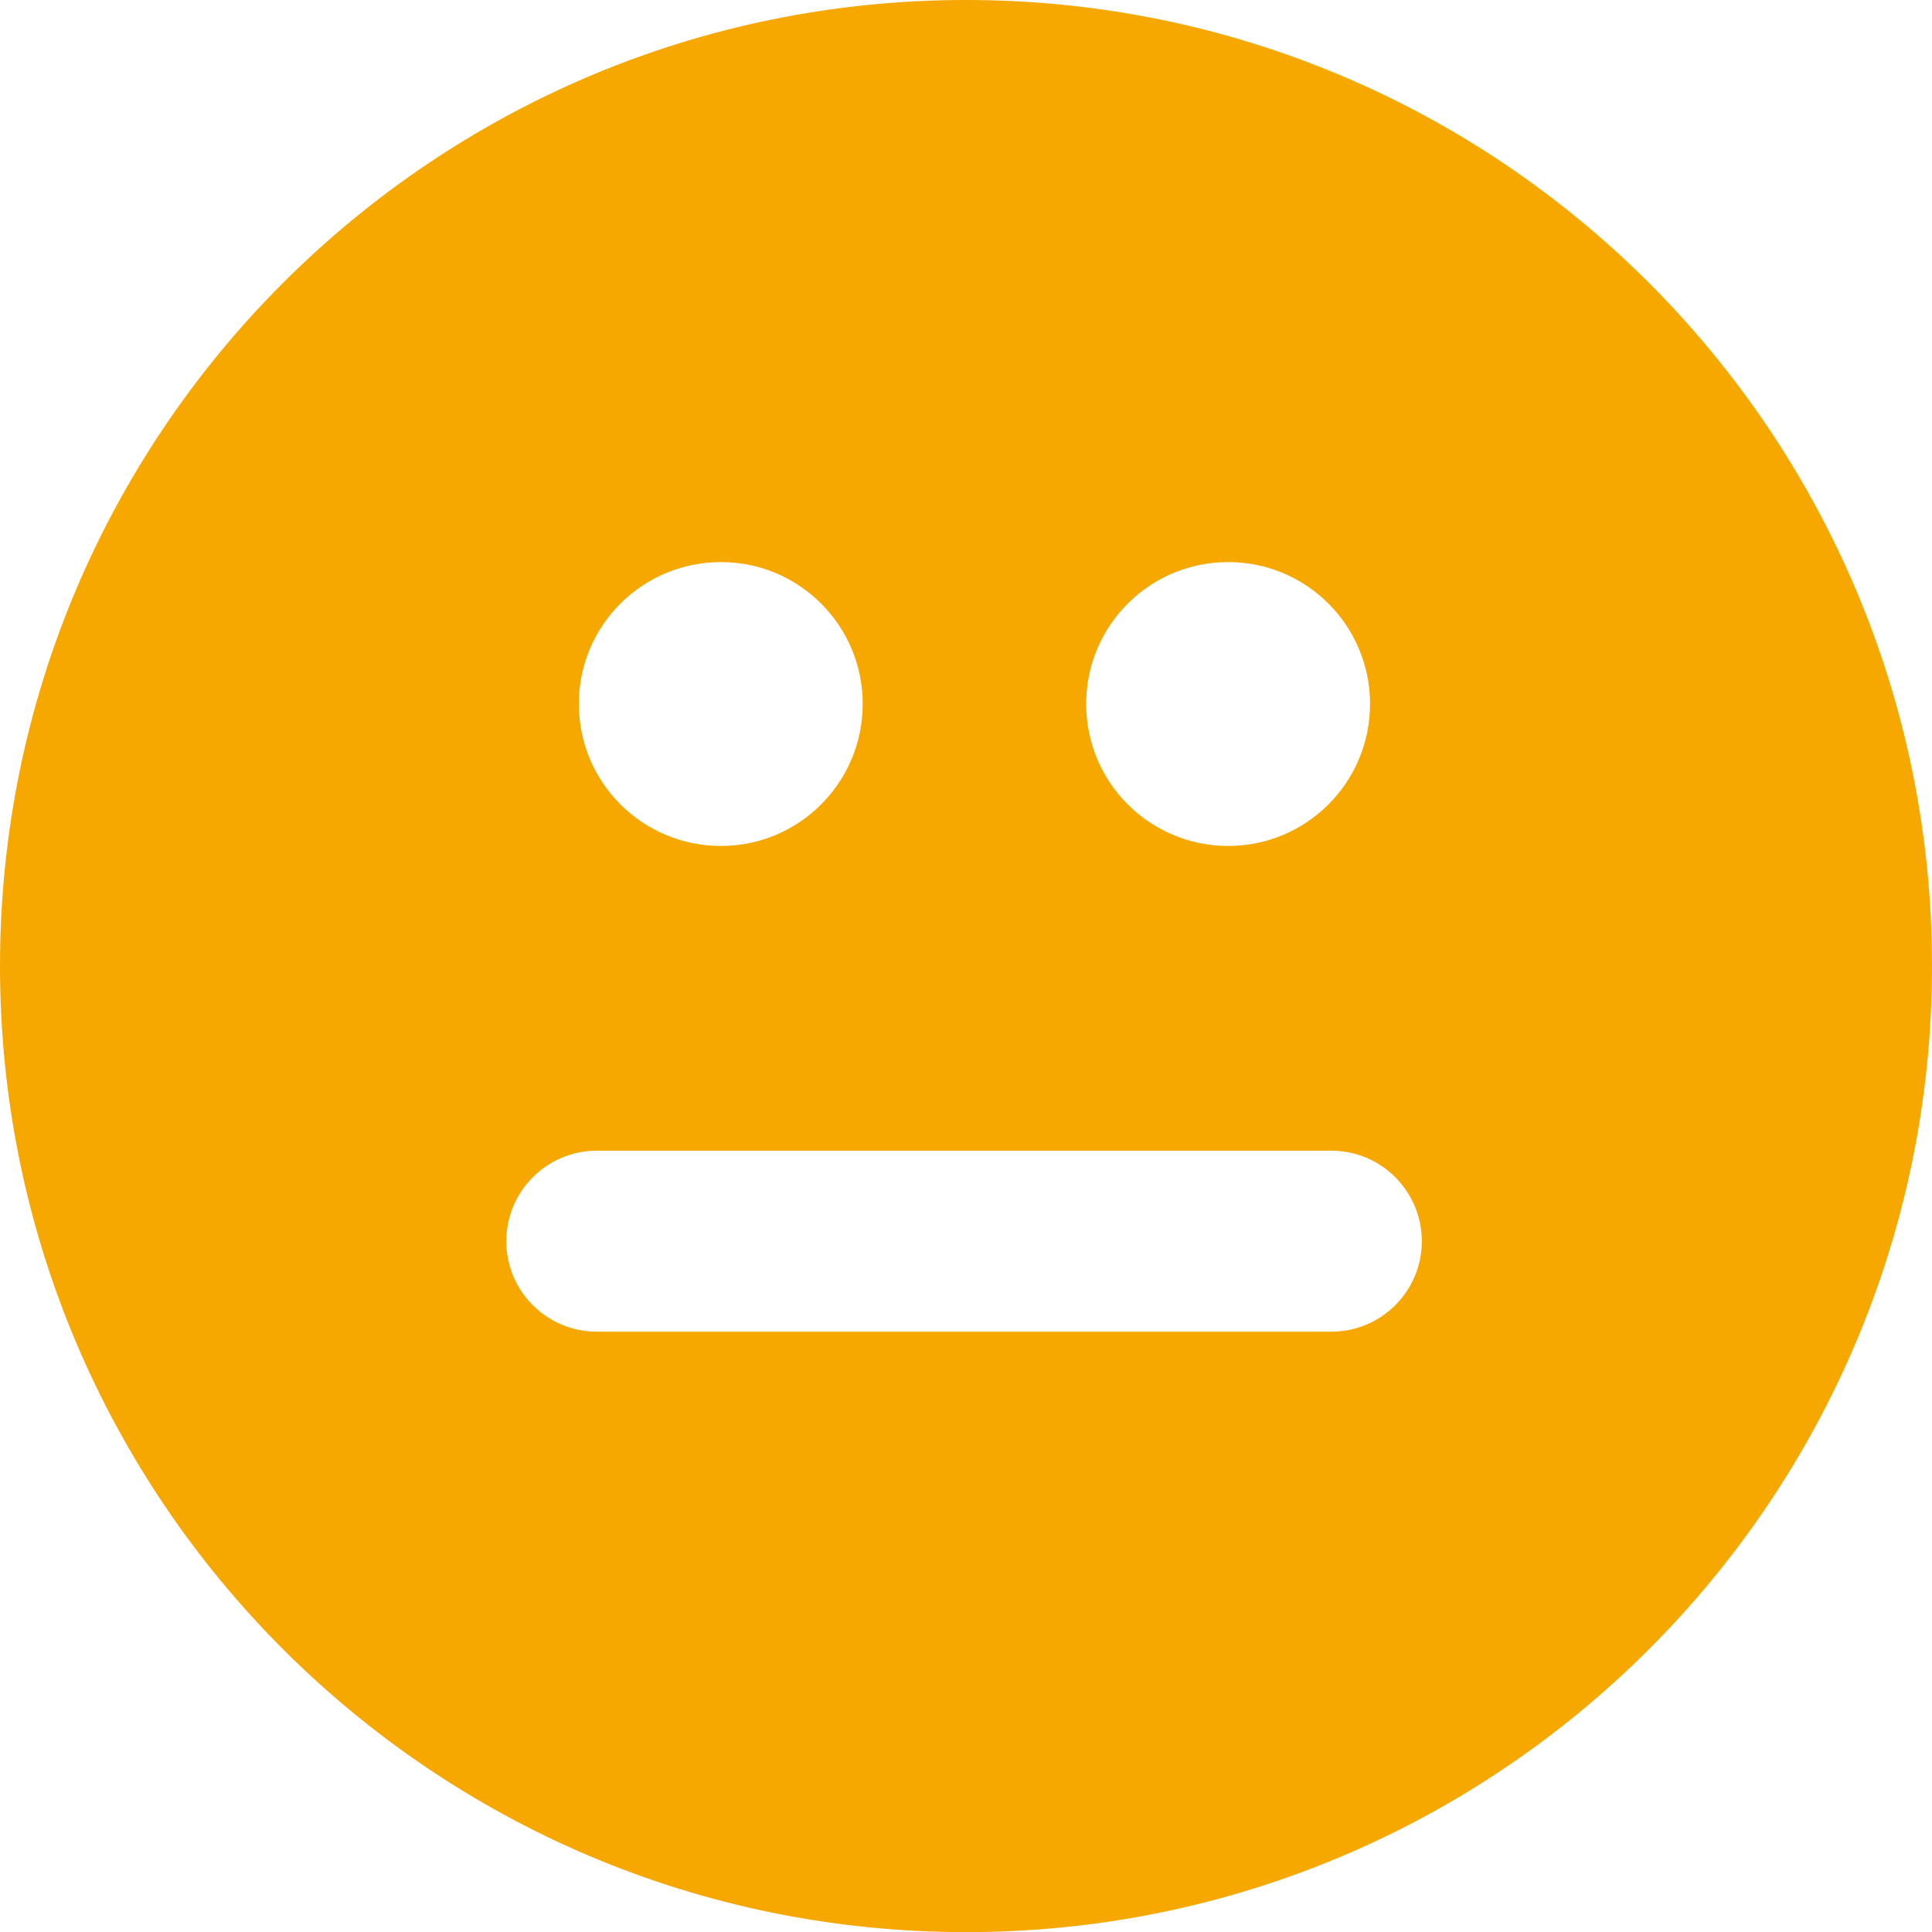
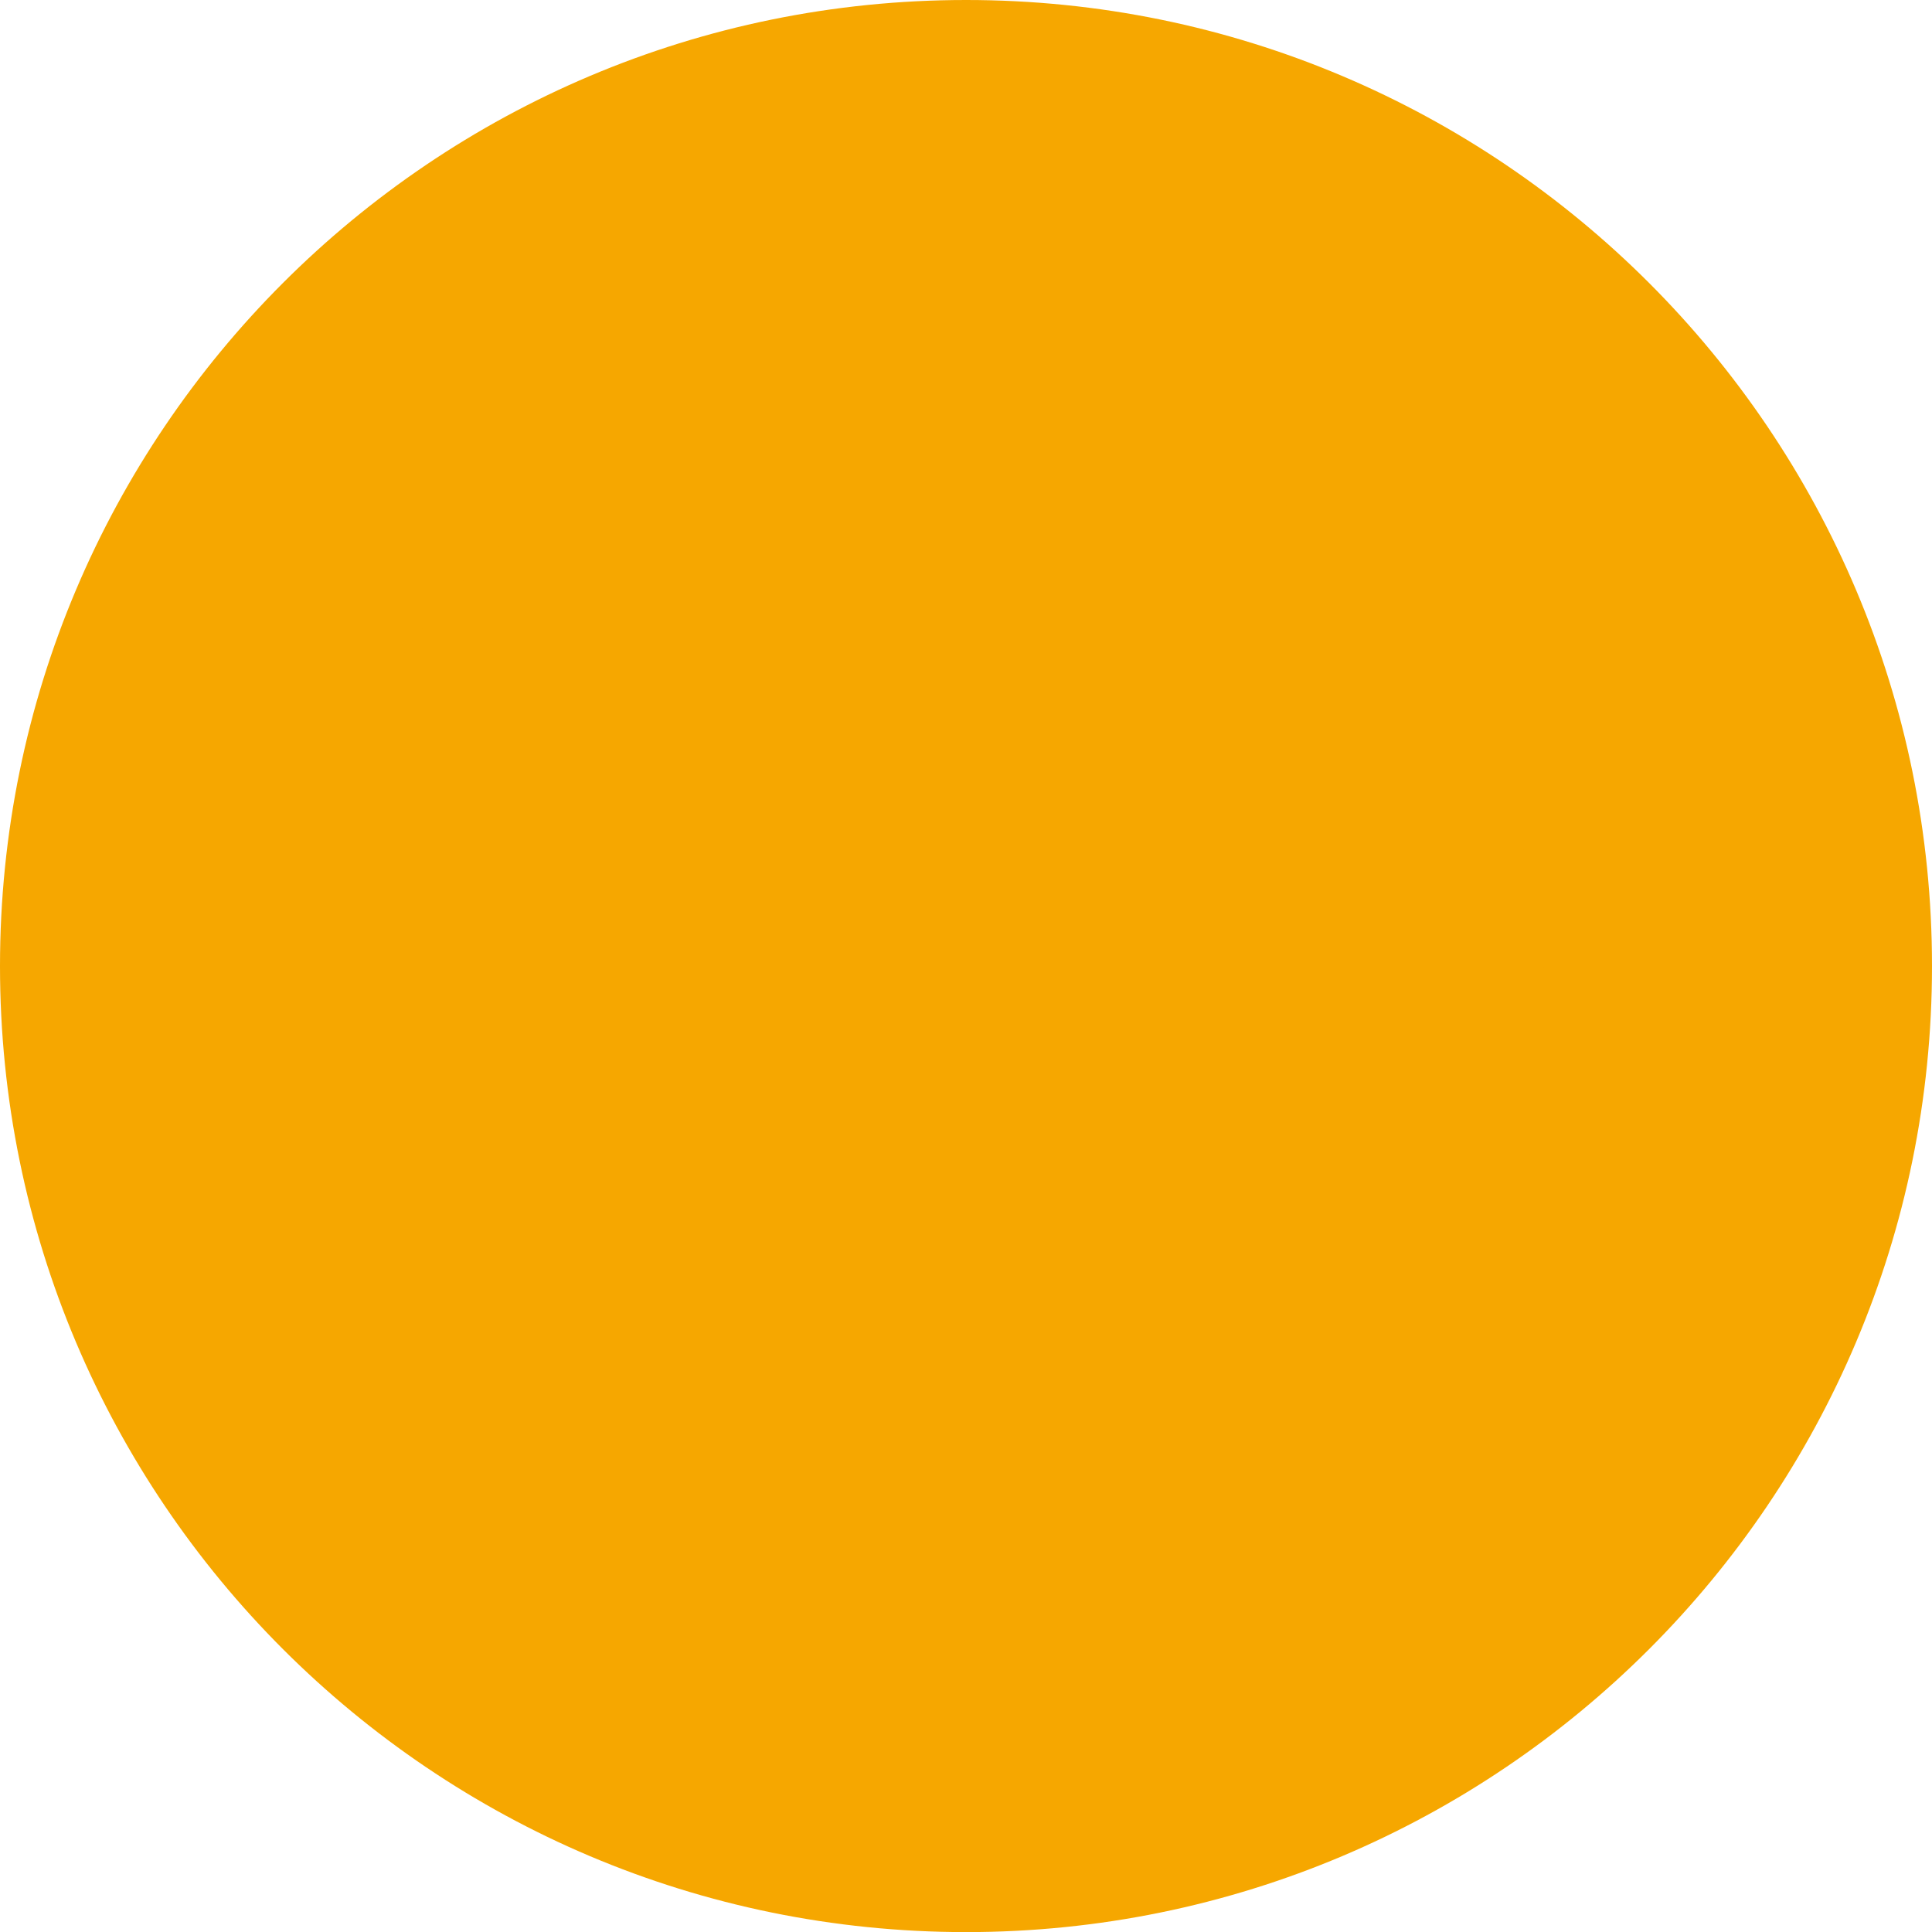
- <svg xmlns="http://www.w3.org/2000/svg" width="15px" height="15px" viewBox="0 0 15 15" version="1.1">
+ <svg xmlns="http://www.w3.org/2000/svg" width="20px" height="20px" viewBox="0 0 20 20" version="1.1">
  <defs />
  <g id="design-5" stroke="none" stroke-width="1" fill="none" fill-rule="evenodd">
-     <g id="5-ScanNegativ" transform="translate(-295, -450)" fill="#F6A700">
-       <g id="produkt-muesli-copy" transform="translate(55, 300)">
-         <g id="footer" transform="translate(0, 140)">
-           <path d="M247.5,10 C243.358,10 240,13.359 240,17.5 C240,21.642 243.358,25.001 247.5,25.001 C251.643,25.001 255,21.642 255,17.5 C255,13.359 251.643,10 247.5,10 L247.5,10 Z M249.536,14.364 C250.144,14.364 250.637,14.857 250.637,15.465 C250.637,16.075 250.144,16.568 249.536,16.568 C248.926,16.568 248.433,16.075 248.433,15.465 C248.433,14.857 248.926,14.364 249.536,14.364 L249.536,14.364 Z M245.598,14.364 C246.205,14.364 246.698,14.857 246.698,15.465 C246.698,16.075 246.205,16.568 245.598,16.568 C244.987,16.568 244.494,16.075 244.494,15.465 C244.494,14.857 244.987,14.364 245.598,14.364 L245.598,14.364 Z M250.337,20.339 L244.633,20.339 C244.246,20.339 243.931,20.025 243.931,19.637 C243.931,19.249 244.246,18.934 244.633,18.934 L250.337,18.934 C250.724,18.934 251.039,19.249 251.039,19.637 C251.039,20.025 250.724,20.339 250.337,20.339 L250.337,20.339 Z" id="Imported-Layers" />
+     <g id="5-AblageListEdit" transform="translate(-225, -64)" fill="#F6A700">
+       <g id="tabbar" transform="translate(0, 49)">
+         <g id="icon_smiley_orange" transform="translate(225, 15)">
+           <path d="M10.001,0 C4.477,0 0,4.478 0,10.001 C0,15.523 4.477,20.001 10.001,20.001 C15.524,20.001 20,15.523 20,10.001 C20,4.478 15.524,0 10.001,0 L10.001,0 Z M12.715,5.818 C13.525,5.818 14.183,6.476 14.183,7.286 C14.183,8.1 13.525,8.758 12.715,8.758 C11.901,8.758 11.244,8.1 11.244,7.286 C11.244,6.476 11.901,5.818 12.715,5.818 L12.715,5.818 Z M7.463,5.818 C8.273,5.818 8.931,6.476 8.931,7.286 C8.931,8.1 8.273,8.758 7.463,8.758 C6.65,8.758 5.992,8.1 5.992,7.286 C5.992,6.476 6.65,5.818 7.463,5.818 L7.463,5.818 Z M13.782,13.785 L6.178,13.785 C5.661,13.785 5.242,13.367 5.242,12.849 C5.242,12.332 5.661,11.913 6.178,11.913 L13.782,11.913 C14.299,11.913 14.718,12.332 14.718,12.849 C14.718,13.367 14.299,13.785 13.782,13.785 L13.782,13.785 Z" id="icon_smiley_orange_active" />
+           <circle id="Oval-159-Copy-3" cx="9.5" cy="10.5" r="6.5" />
        </g>
      </g>
    </g>
  </g>
</svg>
